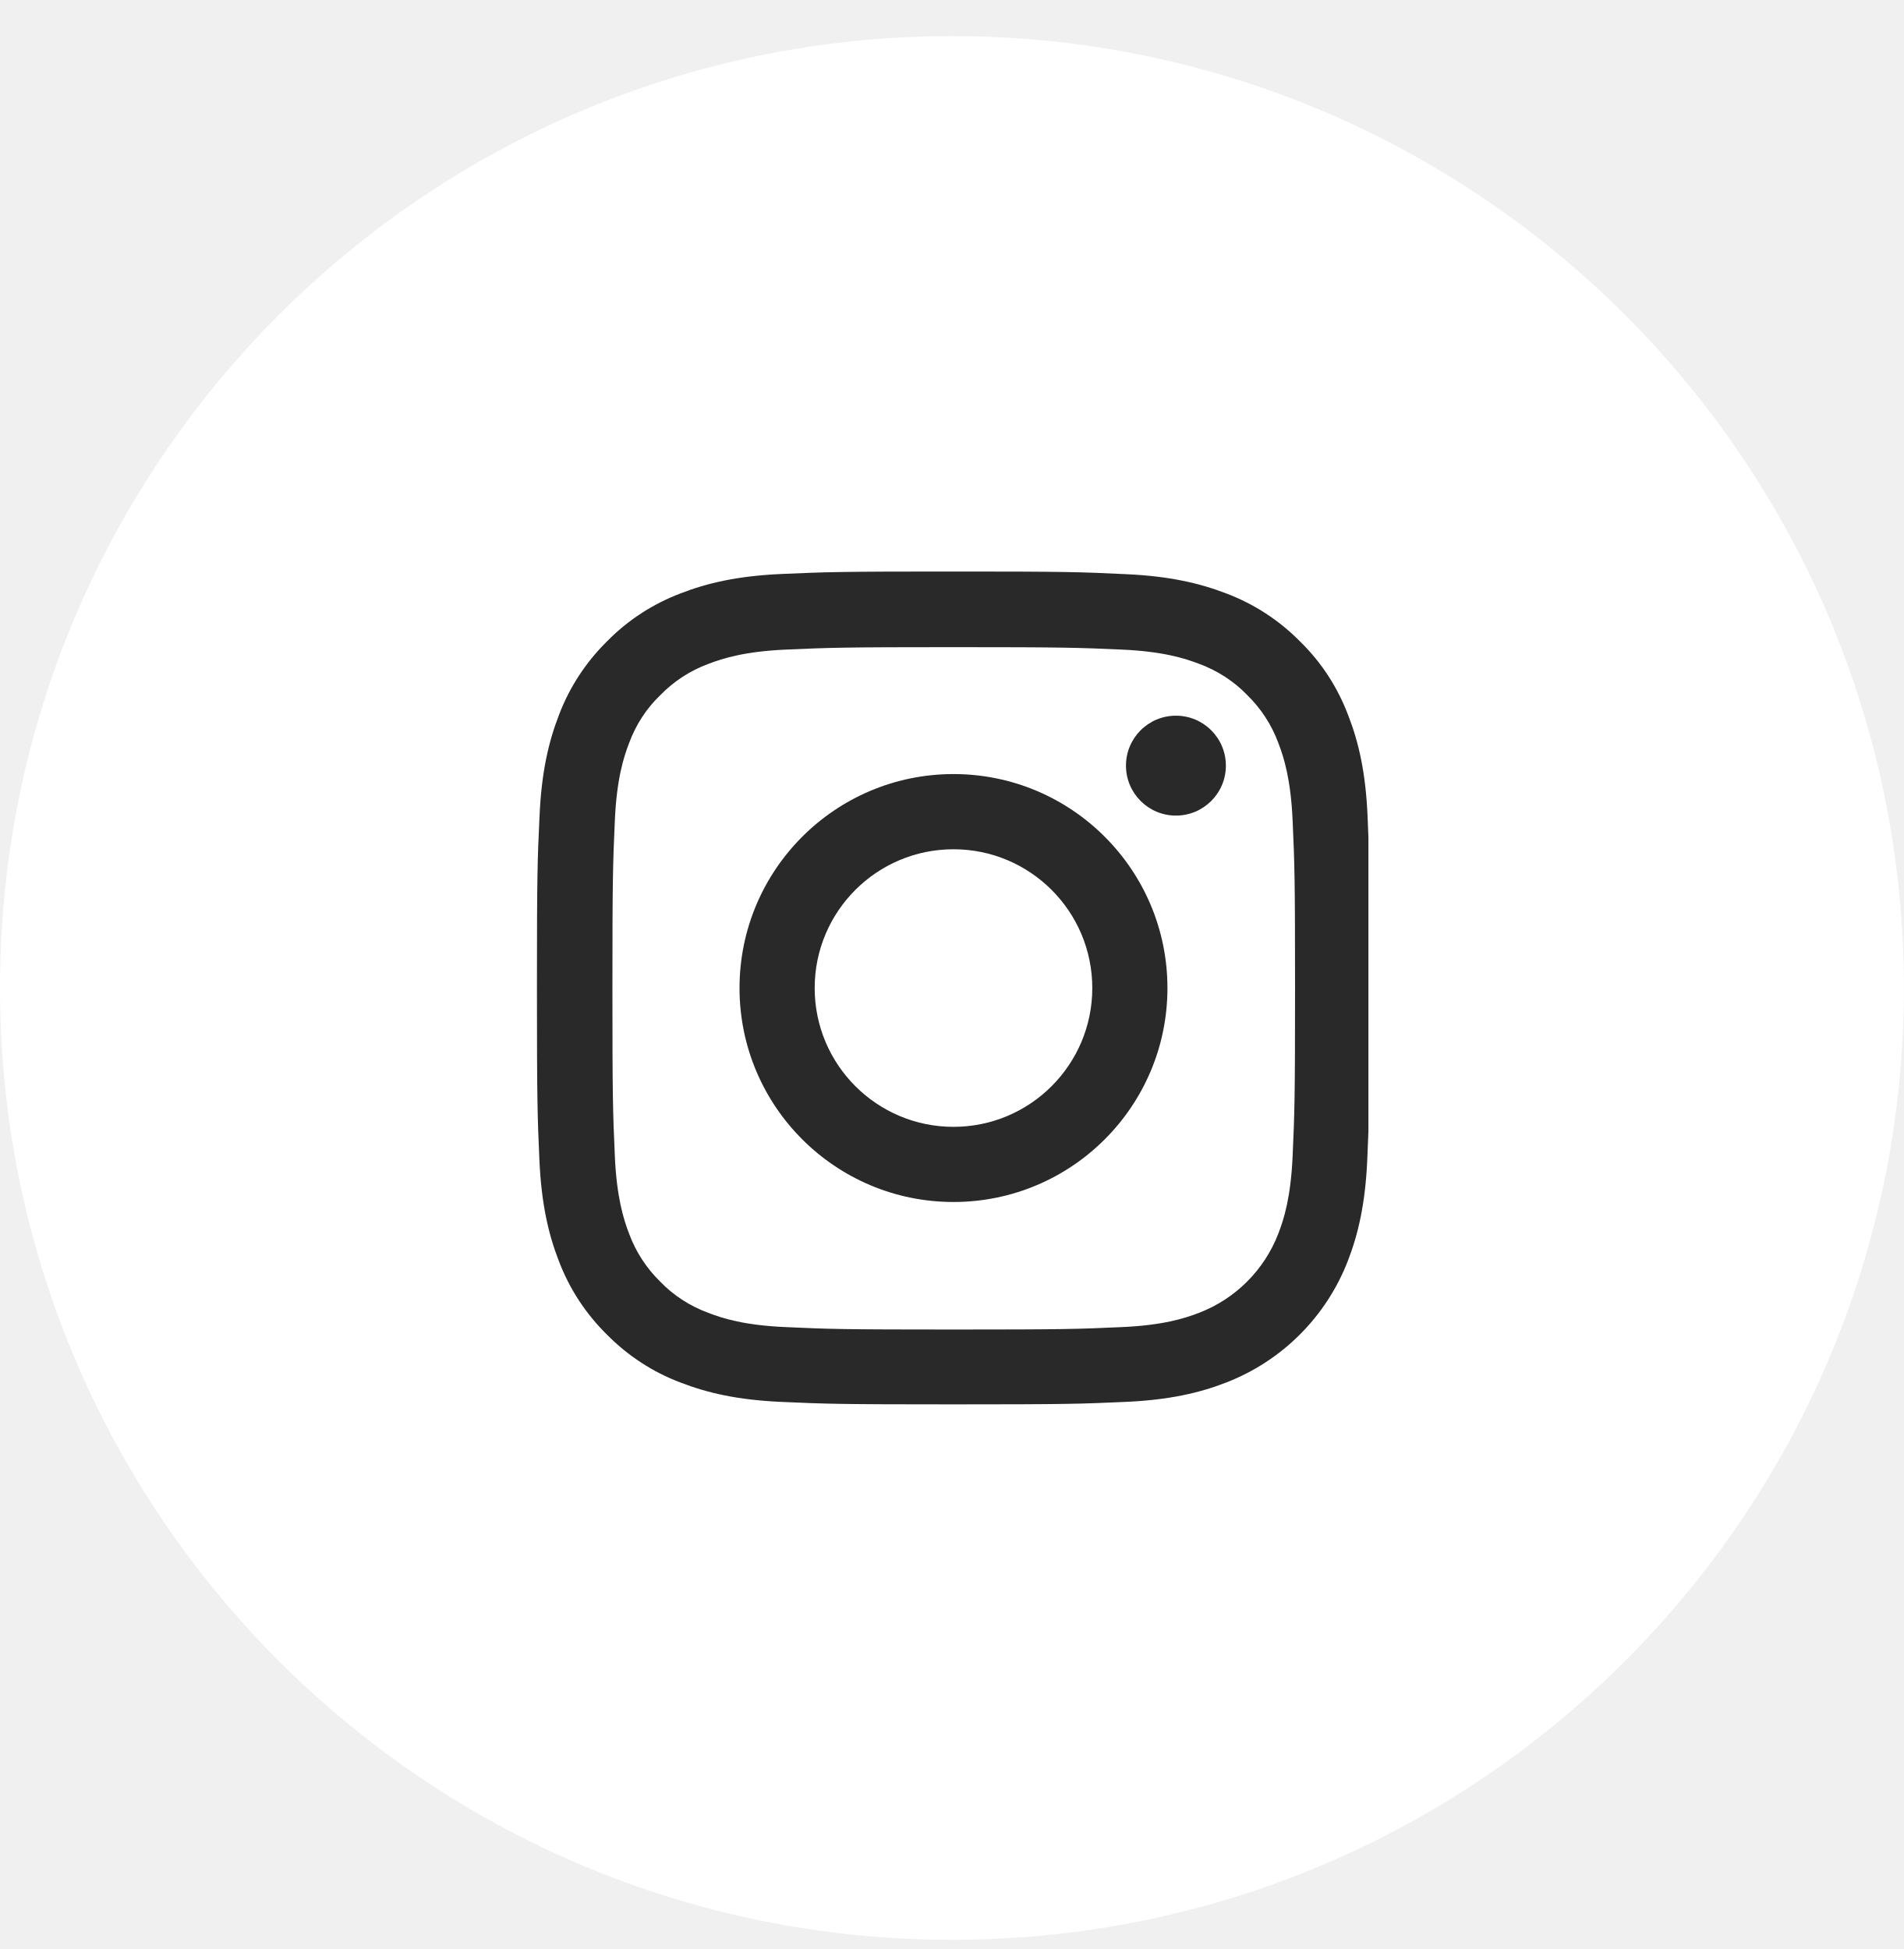
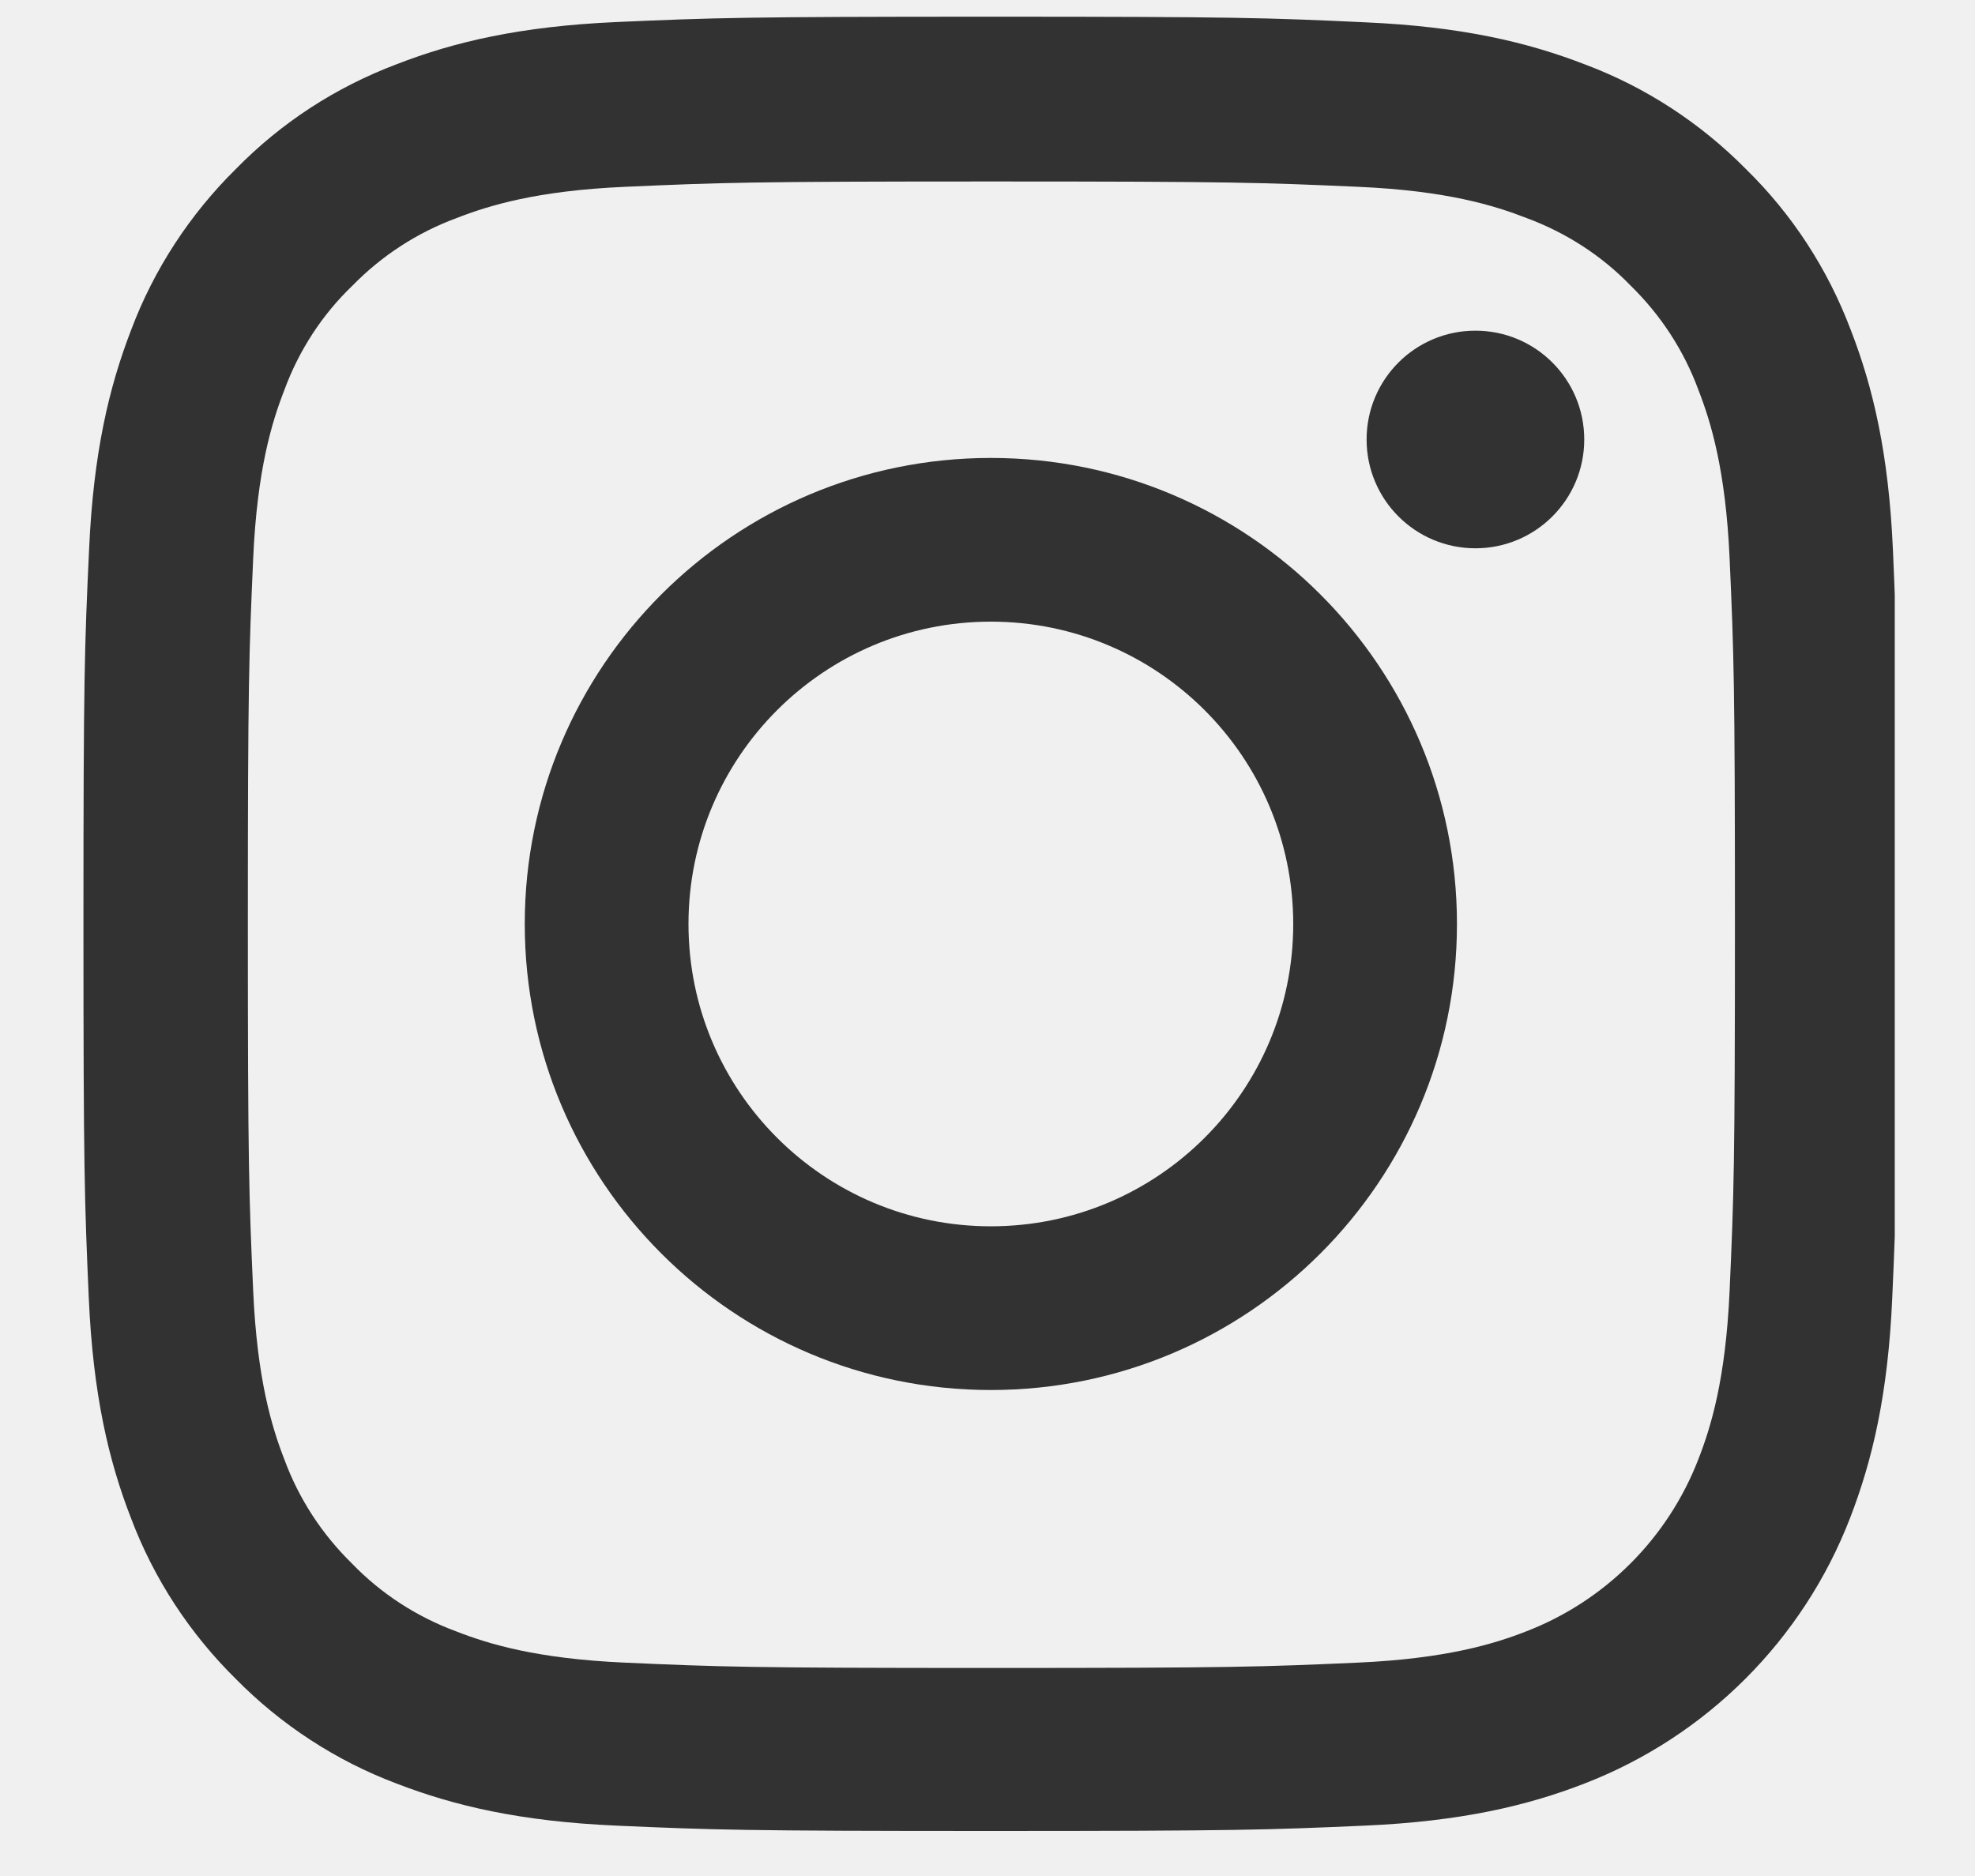
- <svg xmlns="http://www.w3.org/2000/svg" width="42" height="43" viewBox="0 0 42 43" fill="none">
-   <circle cx="21" cy="21.797" r="21" fill="white" />
-   <g clip-path="url(#clip0_55_221)">
-     <path d="M30.169 18.012C30.127 17.035 29.969 16.364 29.742 15.783C29.509 15.165 29.15 14.612 28.68 14.153C28.22 13.686 27.664 13.324 27.054 13.094C26.469 12.868 25.801 12.71 24.825 12.667C23.841 12.62 23.529 12.609 21.034 12.609C18.539 12.609 18.227 12.62 17.247 12.663C16.271 12.706 15.6 12.864 15.018 13.09C14.4 13.324 13.848 13.683 13.388 14.153C12.922 14.612 12.559 15.169 12.329 15.779C12.103 16.364 11.945 17.032 11.902 18.008C11.856 18.992 11.845 19.304 11.845 21.799C11.845 24.293 11.856 24.606 11.899 25.586C11.942 26.562 12.1 27.233 12.326 27.815C12.559 28.432 12.922 28.985 13.388 29.444C13.848 29.911 14.404 30.274 15.014 30.503C15.6 30.73 16.267 30.887 17.244 30.93C18.223 30.974 18.536 30.984 21.031 30.984C23.525 30.984 23.838 30.974 24.818 30.93C25.794 30.887 26.465 30.73 27.047 30.503C28.282 30.026 29.258 29.05 29.735 27.815C29.961 27.23 30.119 26.562 30.162 25.586C30.205 24.606 30.216 24.293 30.216 21.799C30.216 19.304 30.213 18.992 30.169 18.012ZM28.515 25.514C28.475 26.411 28.325 26.896 28.199 27.219C27.89 28.019 27.255 28.655 26.454 28.963C26.131 29.089 25.643 29.24 24.749 29.279C23.78 29.323 23.489 29.333 21.038 29.333C18.586 29.333 18.292 29.323 17.326 29.279C16.429 29.24 15.944 29.089 15.621 28.963C15.223 28.816 14.86 28.583 14.566 28.278C14.261 27.98 14.027 27.621 13.88 27.223C13.754 26.899 13.604 26.411 13.564 25.517C13.521 24.548 13.51 24.258 13.51 21.806C13.51 19.354 13.521 19.06 13.564 18.094C13.604 17.197 13.754 16.712 13.88 16.389C14.027 15.991 14.261 15.628 14.569 15.334C14.867 15.029 15.226 14.795 15.625 14.648C15.948 14.523 16.436 14.372 17.33 14.332C18.299 14.289 18.59 14.278 21.041 14.278C23.497 14.278 23.787 14.289 24.753 14.332C25.65 14.372 26.135 14.523 26.458 14.648C26.856 14.795 27.219 15.029 27.513 15.334C27.818 15.632 28.052 15.991 28.199 16.389C28.325 16.712 28.475 17.2 28.515 18.094C28.558 19.063 28.569 19.354 28.569 21.806C28.569 24.258 28.558 24.545 28.515 25.514Z" fill="#292929" />
-     <path d="M21.034 17.078C18.428 17.078 16.314 19.193 16.314 21.799C16.314 24.405 18.428 26.519 21.034 26.519C23.64 26.519 25.754 24.405 25.754 21.799C25.754 19.193 23.64 17.078 21.034 17.078ZM21.034 24.861C19.343 24.861 17.972 23.489 17.972 21.799C17.972 20.108 19.343 18.737 21.034 18.737C22.725 18.737 24.096 20.108 24.096 21.799C24.096 23.489 22.725 24.861 21.034 24.861Z" fill="#292929" />
-     <path d="M27.043 16.892C27.043 17.5 26.55 17.994 25.941 17.994C25.332 17.994 24.839 17.5 24.839 16.892C24.839 16.283 25.332 15.79 25.941 15.79C26.55 15.79 27.043 16.283 27.043 16.892Z" fill="#292929" />
+ <svg xmlns="http://www.w3.org/2000/svg" width="20" height="19" viewBox="0 0 20 19" fill="none">
+   <g clip-path="url(#clip0_335_228)">
+     <path d="M19.169 5.571C19.126 4.595 18.968 3.924 18.742 3.342C18.509 2.725 18.15 2.172 17.68 1.712C17.22 1.246 16.664 0.883 16.054 0.654C15.469 0.427 14.801 0.269 13.825 0.226C12.841 0.18 12.529 0.169 10.034 0.169C7.539 0.169 7.227 0.18 6.247 0.223C5.271 0.266 4.599 0.424 4.018 0.65C3.4 0.883 2.848 1.242 2.388 1.712C1.922 2.172 1.559 2.728 1.329 3.339C1.103 3.924 0.945 4.591 0.902 5.568C0.856 6.551 0.845 6.863 0.845 9.358C0.845 11.853 0.856 12.165 0.899 13.145C0.942 14.122 1.1 14.793 1.326 15.374C1.559 15.992 1.922 16.544 2.388 17.004C2.848 17.471 3.404 17.833 4.014 18.063C4.599 18.289 5.267 18.447 6.244 18.49C7.223 18.533 7.536 18.544 10.03 18.544C12.525 18.544 12.838 18.533 13.818 18.49C14.794 18.447 15.465 18.289 16.047 18.063C17.281 17.585 18.258 16.609 18.735 15.374C18.961 14.789 19.119 14.122 19.162 13.145C19.205 12.165 19.216 11.853 19.216 9.358C19.216 6.863 19.212 6.551 19.169 5.571ZM17.515 13.073C17.475 13.971 17.325 14.455 17.199 14.778C16.89 15.579 16.255 16.214 15.454 16.523C15.131 16.649 14.643 16.799 13.749 16.839C12.78 16.882 12.489 16.893 10.038 16.893C7.586 16.893 7.292 16.882 6.326 16.839C5.429 16.799 4.944 16.649 4.621 16.523C4.223 16.376 3.86 16.142 3.566 15.837C3.261 15.539 3.027 15.181 2.88 14.782C2.754 14.459 2.604 13.971 2.564 13.077C2.521 12.108 2.51 11.817 2.51 9.365C2.51 6.914 2.521 6.619 2.564 5.654C2.604 4.756 2.754 4.272 2.88 3.949C3.027 3.55 3.261 3.188 3.569 2.893C3.867 2.588 4.226 2.355 4.625 2.208C4.948 2.082 5.436 1.931 6.33 1.892C7.299 1.849 7.59 1.838 10.041 1.838C12.496 1.838 12.787 1.849 13.753 1.892C14.65 1.931 15.135 2.082 15.458 2.208C15.856 2.355 16.219 2.588 16.513 2.893C16.818 3.191 17.052 3.55 17.199 3.949C17.325 4.272 17.475 4.76 17.515 5.654C17.558 6.623 17.569 6.914 17.569 9.365C17.569 11.817 17.558 12.104 17.515 13.073Z" fill="#323232" />
+     <path d="M10.034 4.638C7.428 4.638 5.314 6.752 5.314 9.358C5.314 11.964 7.428 14.078 10.034 14.078C12.64 14.078 14.754 11.964 14.754 9.358C14.754 6.752 12.64 4.638 10.034 4.638ZM10.034 12.42C8.343 12.42 6.972 11.049 6.972 9.358C6.972 7.667 8.343 6.296 10.034 6.296C11.725 6.296 13.096 7.667 13.096 9.358C13.096 11.049 11.725 12.42 10.034 12.42Z" fill="#323232" />
+     <path d="M16.043 4.451C16.043 5.06 15.55 5.553 14.941 5.553C14.332 5.553 13.839 5.06 13.839 4.451C13.839 3.842 14.332 3.349 14.941 3.349C15.55 3.349 16.043 3.842 16.043 4.451Z" fill="#323232" />
  </g>
  <defs>
-     <clipPath id="clip0_55_221">
-       <rect width="18.375" height="18.375" fill="white" transform="translate(11.8125 12.6094)" />
+     <clipPath id="clip0_335_228">
+       <rect width="18.375" height="18.375" fill="white" transform="translate(0.8125 0.168945)" />
    </clipPath>
  </defs>
</svg>
